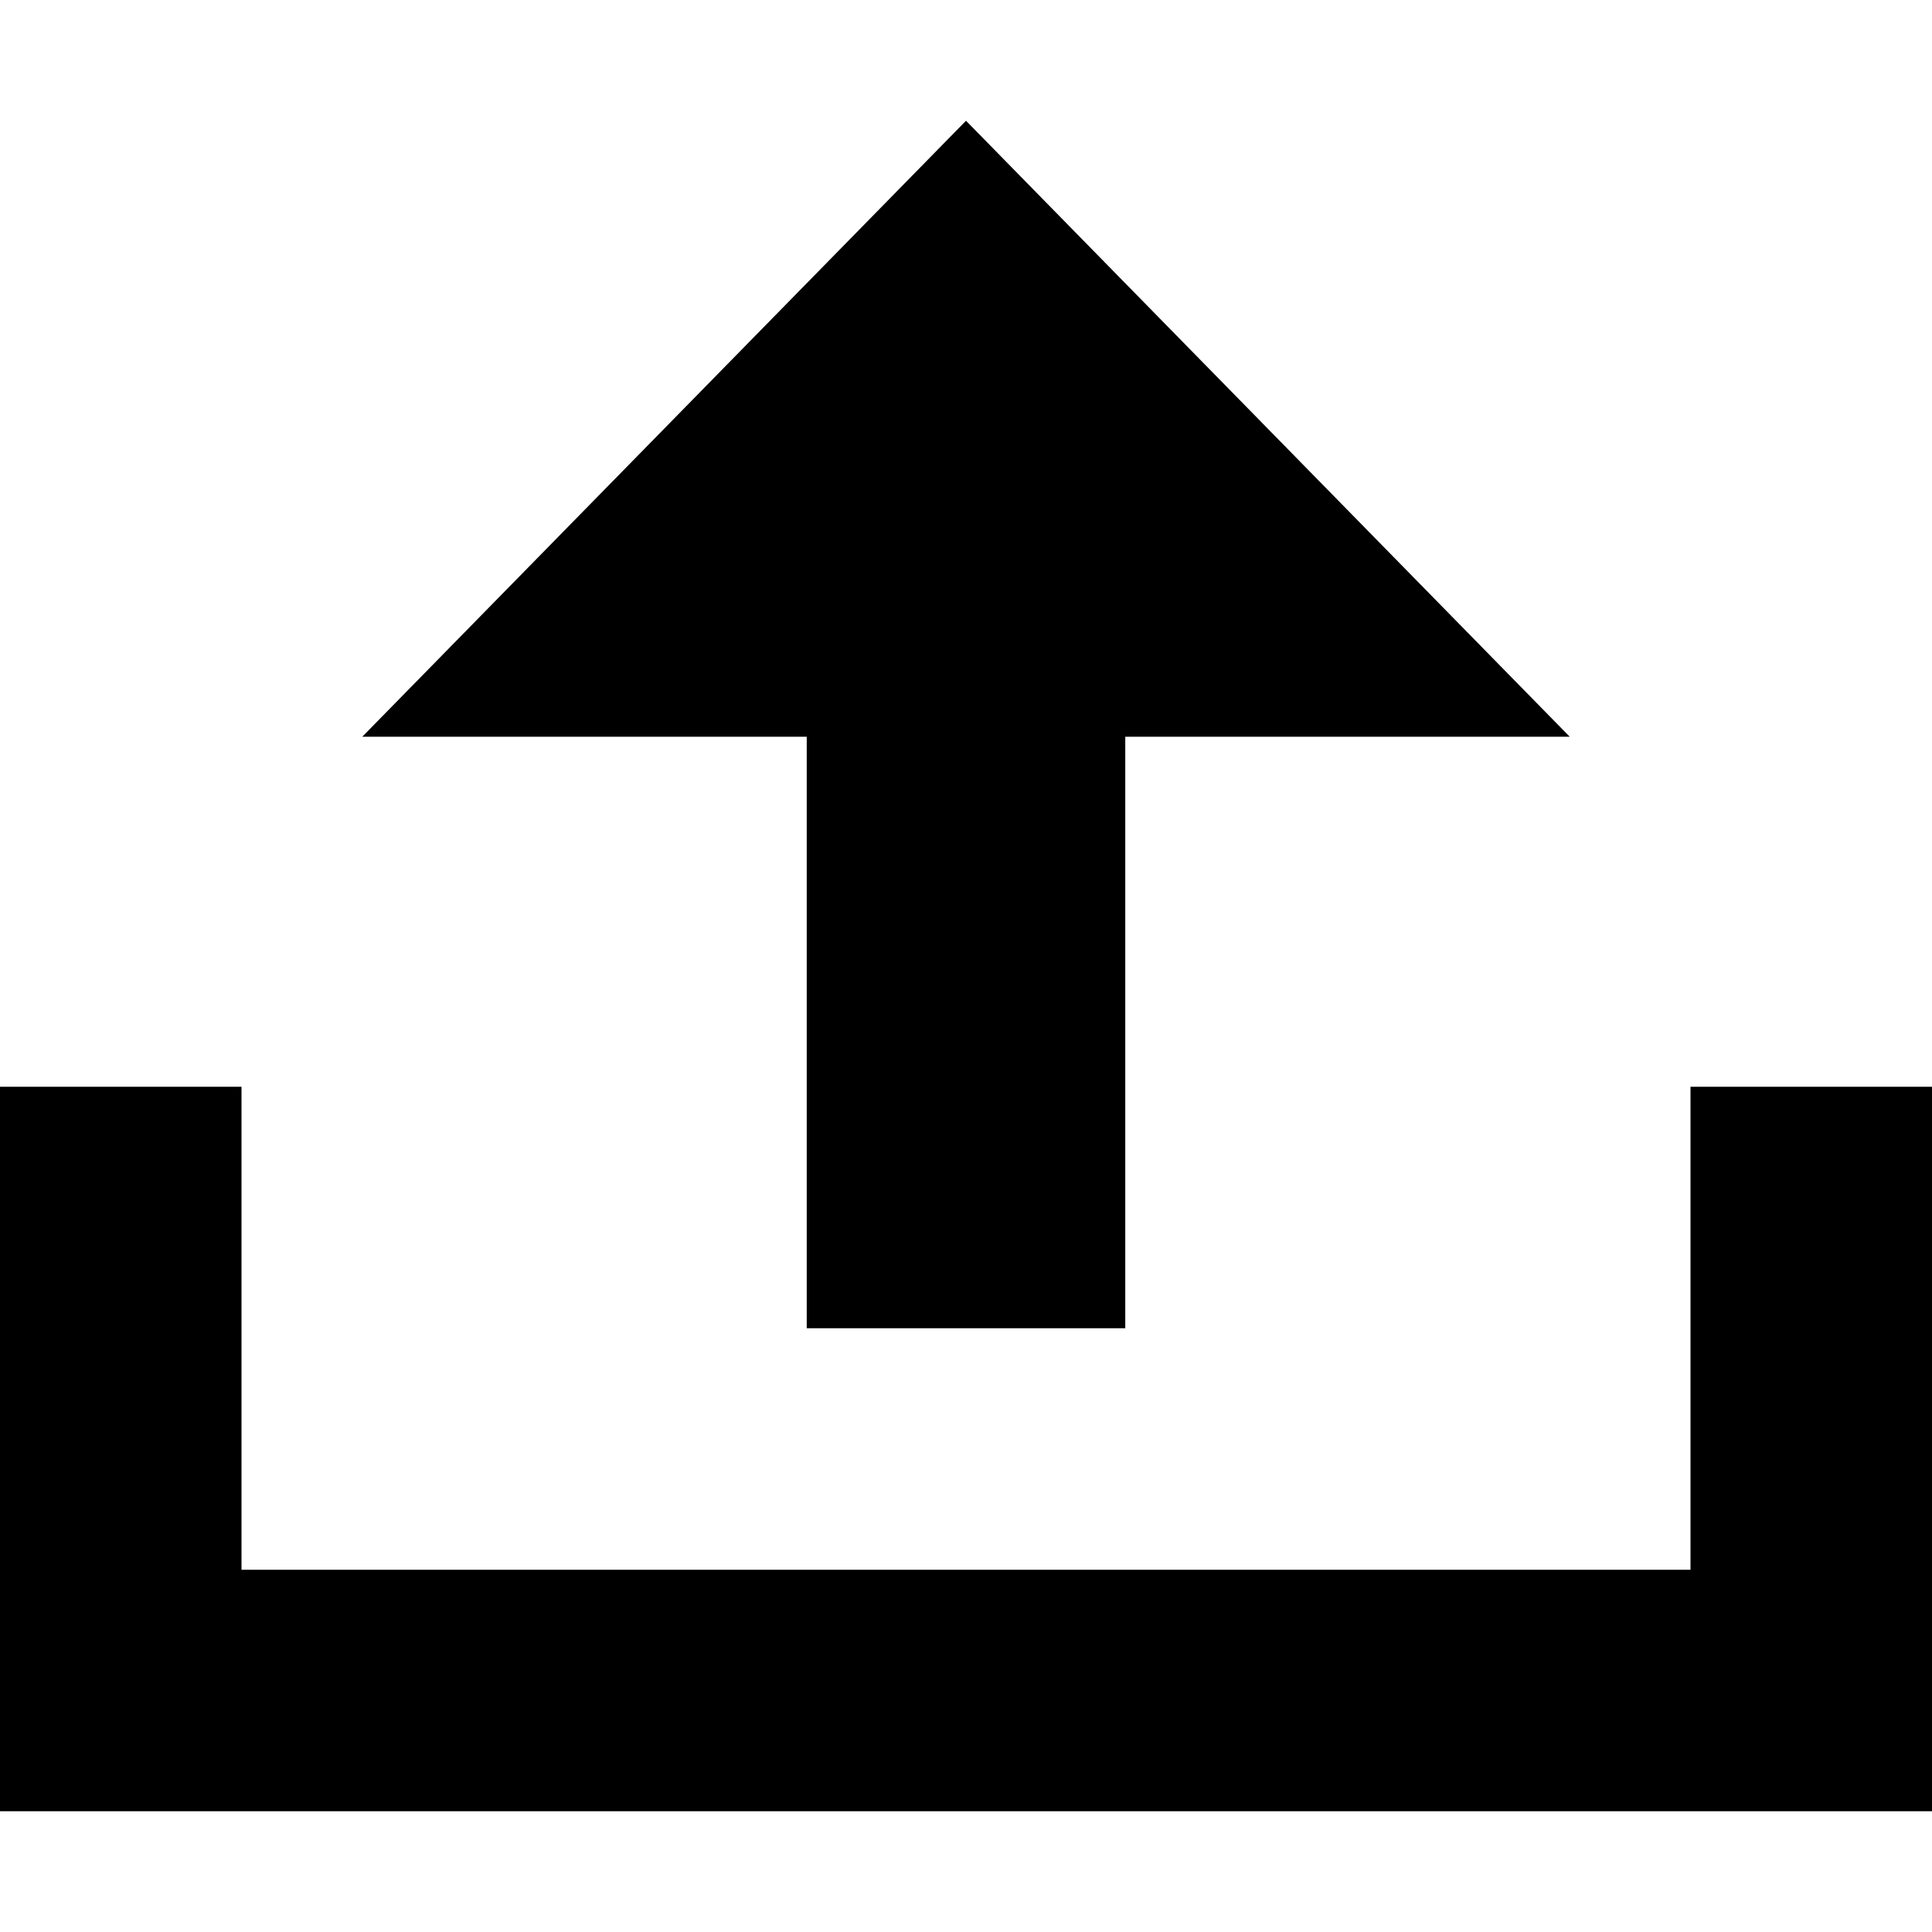
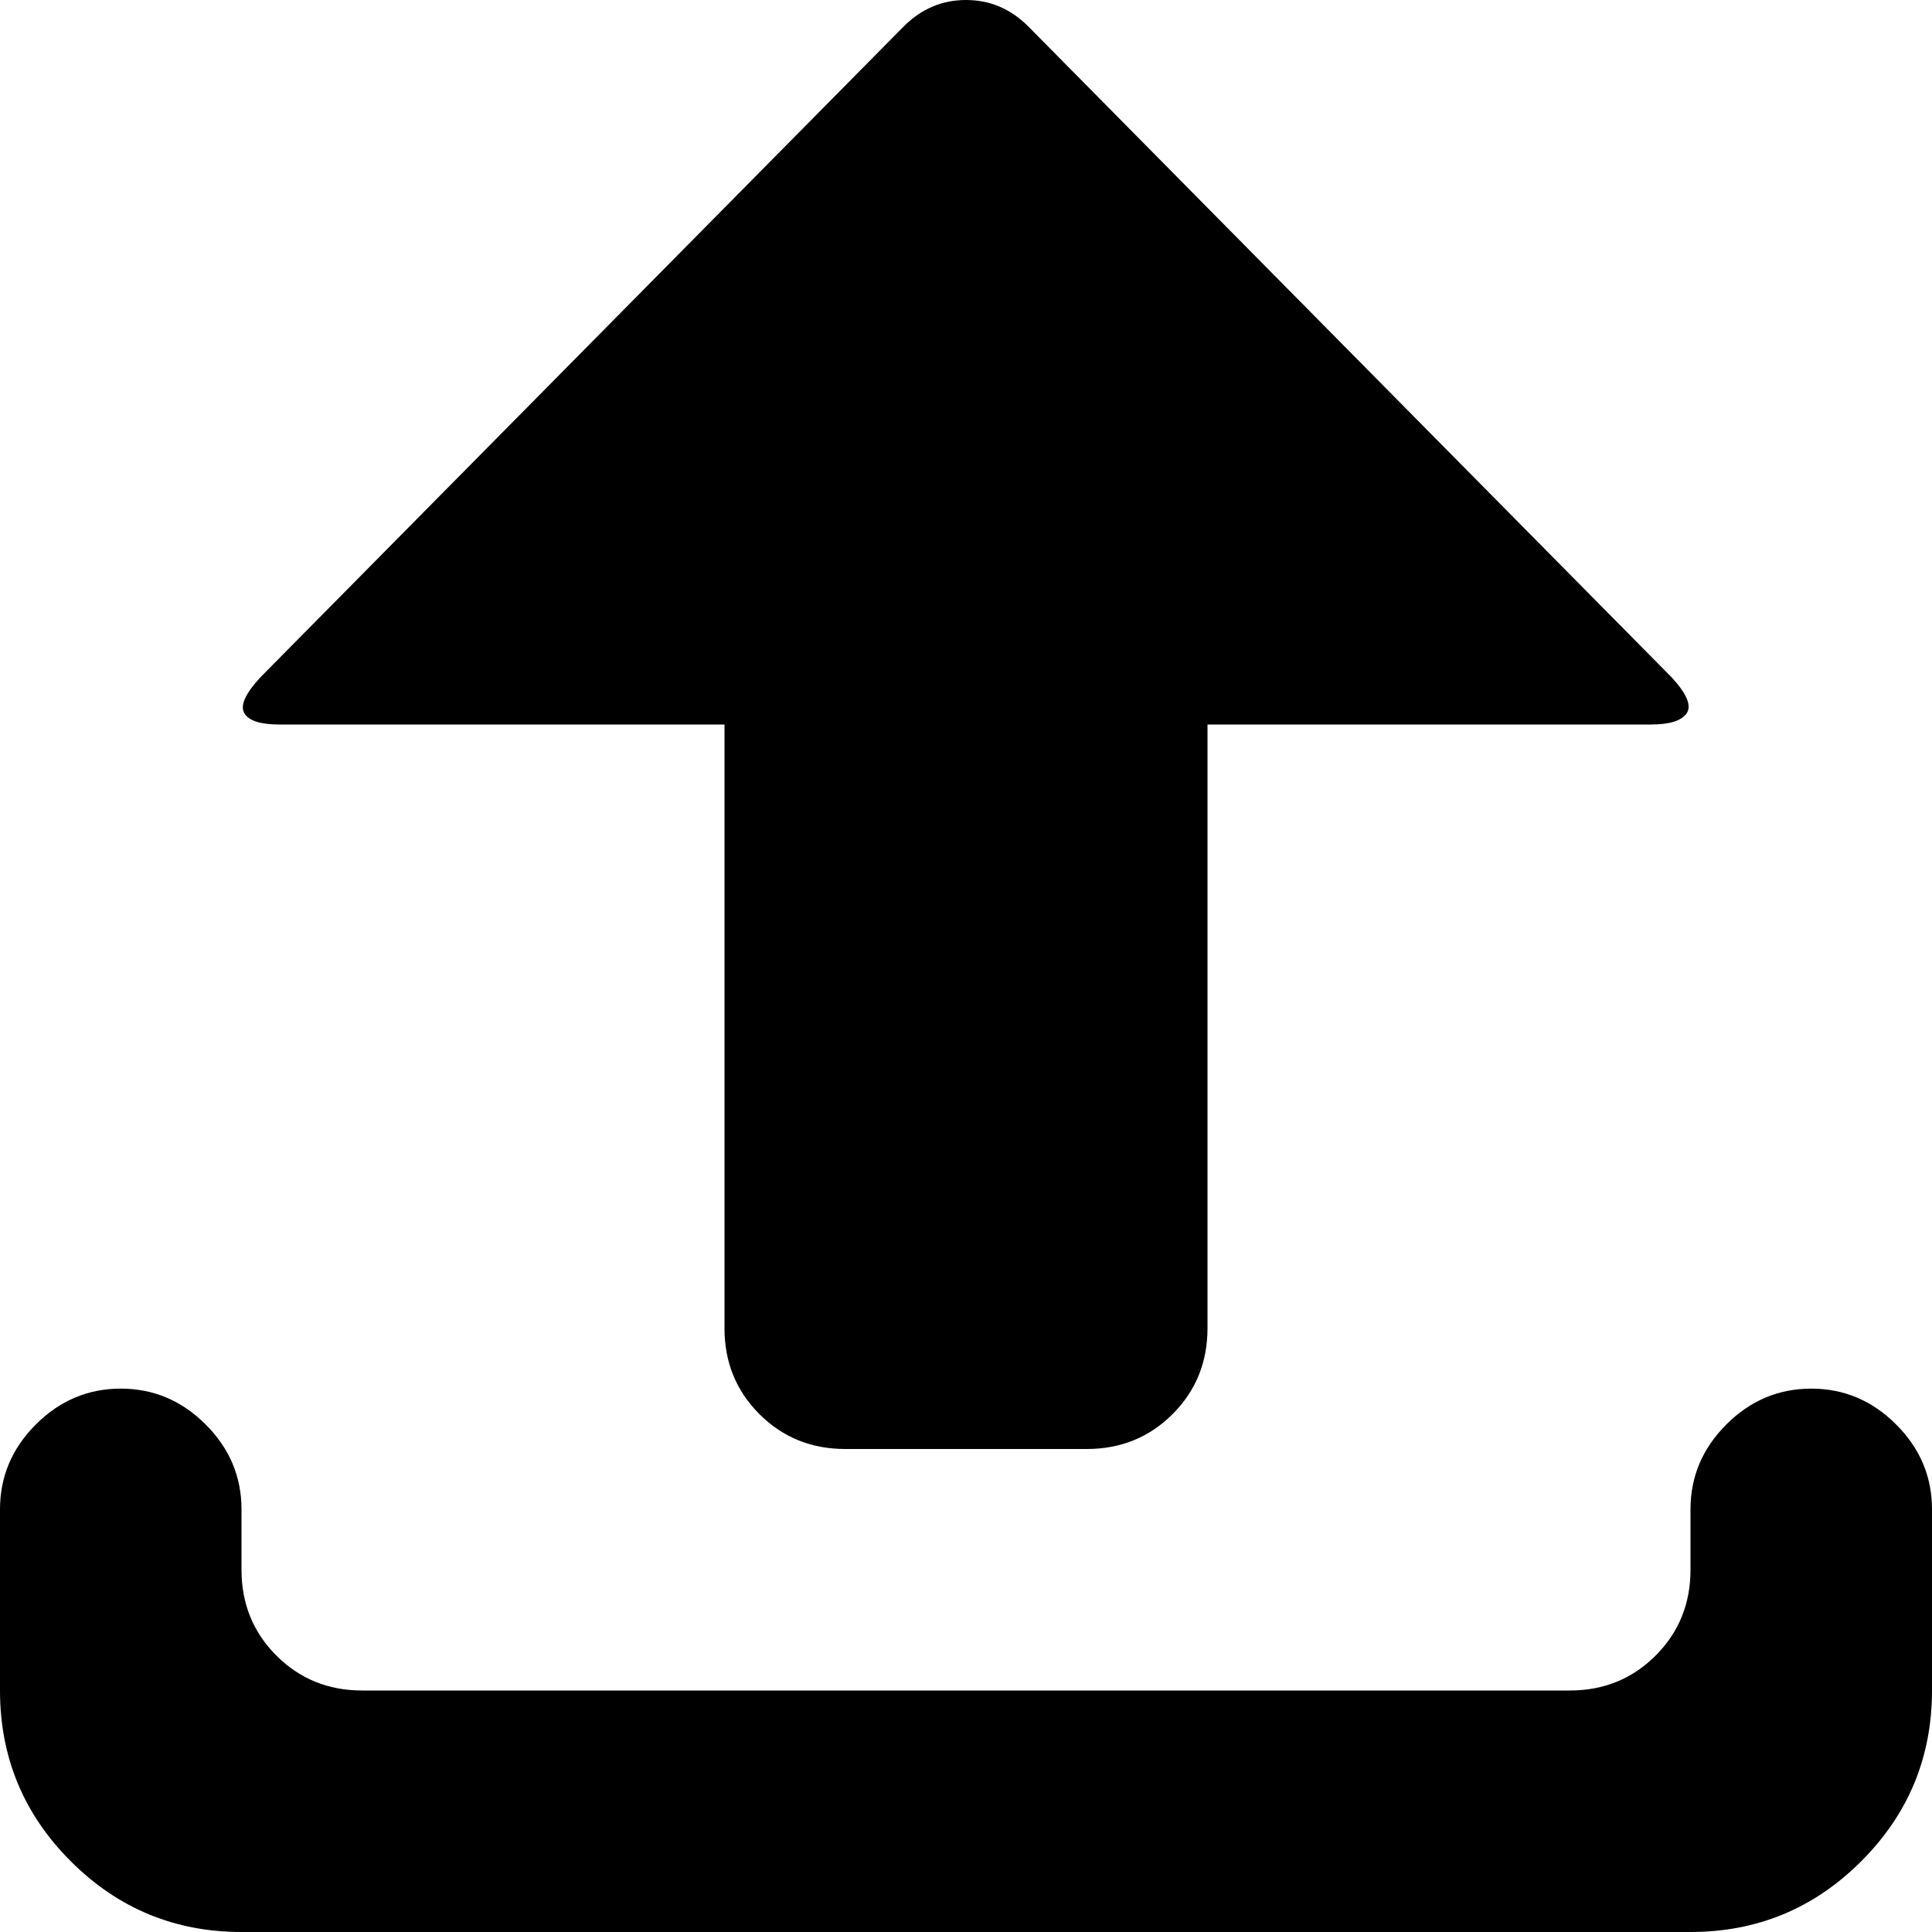
<svg xmlns="http://www.w3.org/2000/svg" width="512" height="512" viewBox="0 0 512 512" fill="#000000">
-   <path d="M 213.792,352L 298.208,352L 298.208,195.248L 416,195.248L 256,32L 96,195.248L 213.792,195.248 zM 448,288L 448,416L 64,416L 64,288L0,288L0,480L 512,480L 512,288 z" />
+   <path d="M 448,512l-384,0 q-26.5,0 -45.25-18.75t-18.75-45.25l0-48 q0-13 9.5-22.5t 22.5-9.5t 22.5,9.5t 9.5,22.5l0,16 q0,13.5 9.25,22.75t 22.75,9.25l 320,0 q 13.5,0 22.75-9.25t 9.25-22.75l0-16 q0-13 9.5-22.5t 22.5-9.5t 22.5,9.5t 9.5,22.5l0,48 q0,26.5 -18.75,45.25t-45.25,18.75zM 437.5,192l-117.5,0 l0,160 q0,13.5 -9.25,22.75t-22.75,9.25 l-64,0 q-13.5,0 -22.75-9.25t-9.25-22.75l0-160 l-118,0 q-7.5,0 -9.25-3t 4.25-9.5l 170.5-172.5q 7-7 16.5-7t 16.5,7l 170.5,172.5q 6,6.5 4,9.5t-9.5,3z" />
</svg>
